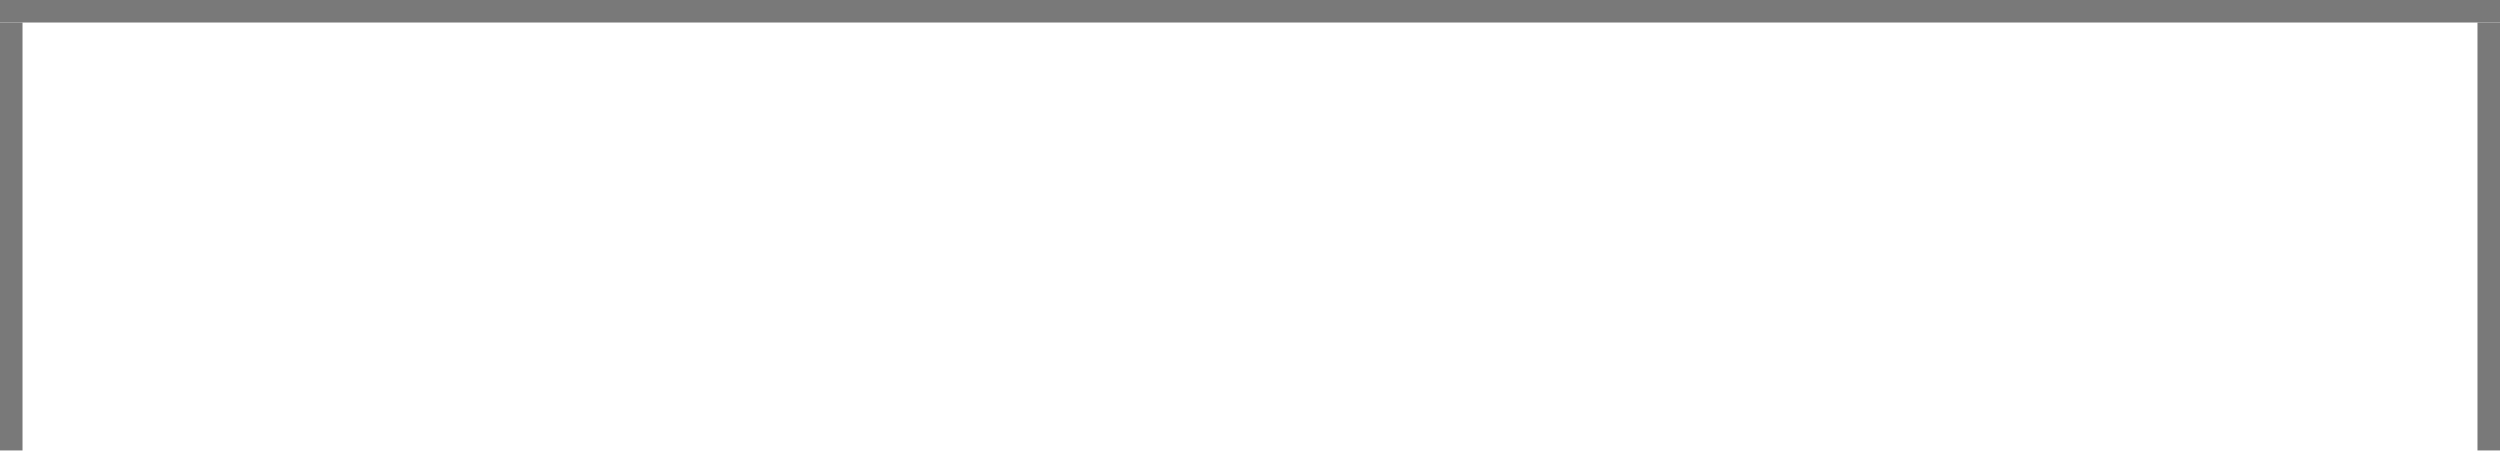
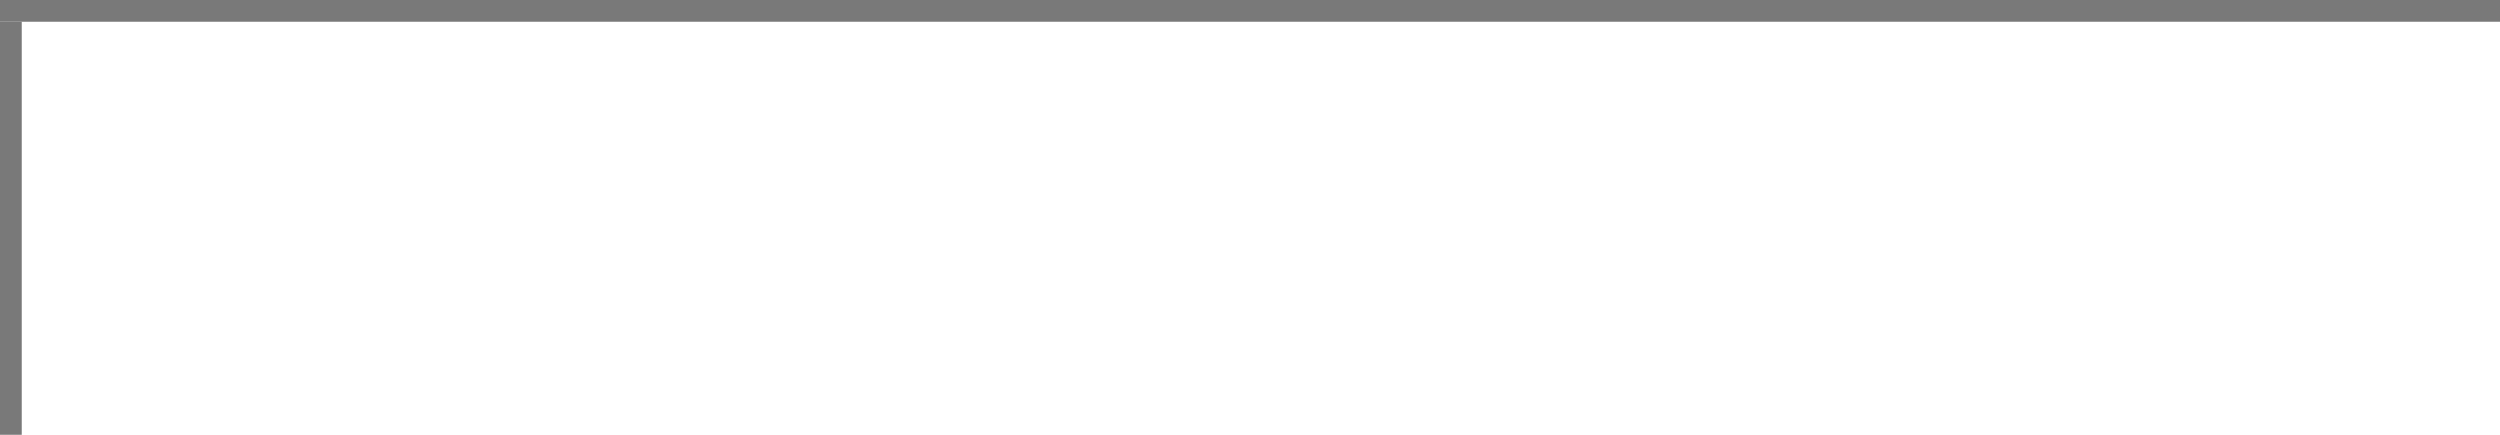
- <svg xmlns="http://www.w3.org/2000/svg" version="1.1" width="111px" height="20px" viewBox="1046 129 111 20">
-   <path d="M 1 1  L 110 1  L 110 20  L 1 20  L 1 1  Z " fill-rule="nonzero" fill="rgba(255, 255, 255, 1)" stroke="none" transform="matrix(1 0 0 1 1046 129 )" class="fill" />
-   <path d="M 0.5 1  L 0.5 20  " stroke-width="1" stroke-dasharray="0" stroke="rgba(121, 121, 121, 1)" fill="none" transform="matrix(1 0 0 1 1046 129 )" class="stroke" />
-   <path d="M 0 0.5  L 111 0.5  " stroke-width="1" stroke-dasharray="0" stroke="rgba(121, 121, 121, 1)" fill="none" transform="matrix(1 0 0 1 1046 129 )" class="stroke" />
-   <path d="M 110.5 1  L 110.5 20  " stroke-width="1" stroke-dasharray="0" stroke="rgba(121, 121, 121, 1)" fill="none" transform="matrix(1 0 0 1 1046 129 )" class="stroke" />
+ <svg xmlns="http://www.w3.org/2000/svg" version="1.1" width="115px" height="20px" viewBox="805 109 115 20">
+   <path d="M 1 1  L 115 1  L 115 20  L 1 20  L 1 1  Z " fill-rule="nonzero" fill="rgba(255, 255, 255, 1)" stroke="none" transform="matrix(1 0 0 1 805 109 )" class="fill" />
+   <path d="M 0.5 1  L 0.5 20  " stroke-width="1" stroke-dasharray="0" stroke="rgba(121, 121, 121, 1)" fill="none" transform="matrix(1 0 0 1 805 109 )" class="stroke" />
+   <path d="M 0 0.5  L 115 0.5  " stroke-width="1" stroke-dasharray="0" stroke="rgba(121, 121, 121, 1)" fill="none" transform="matrix(1 0 0 1 805 109 )" class="stroke" />
</svg>
